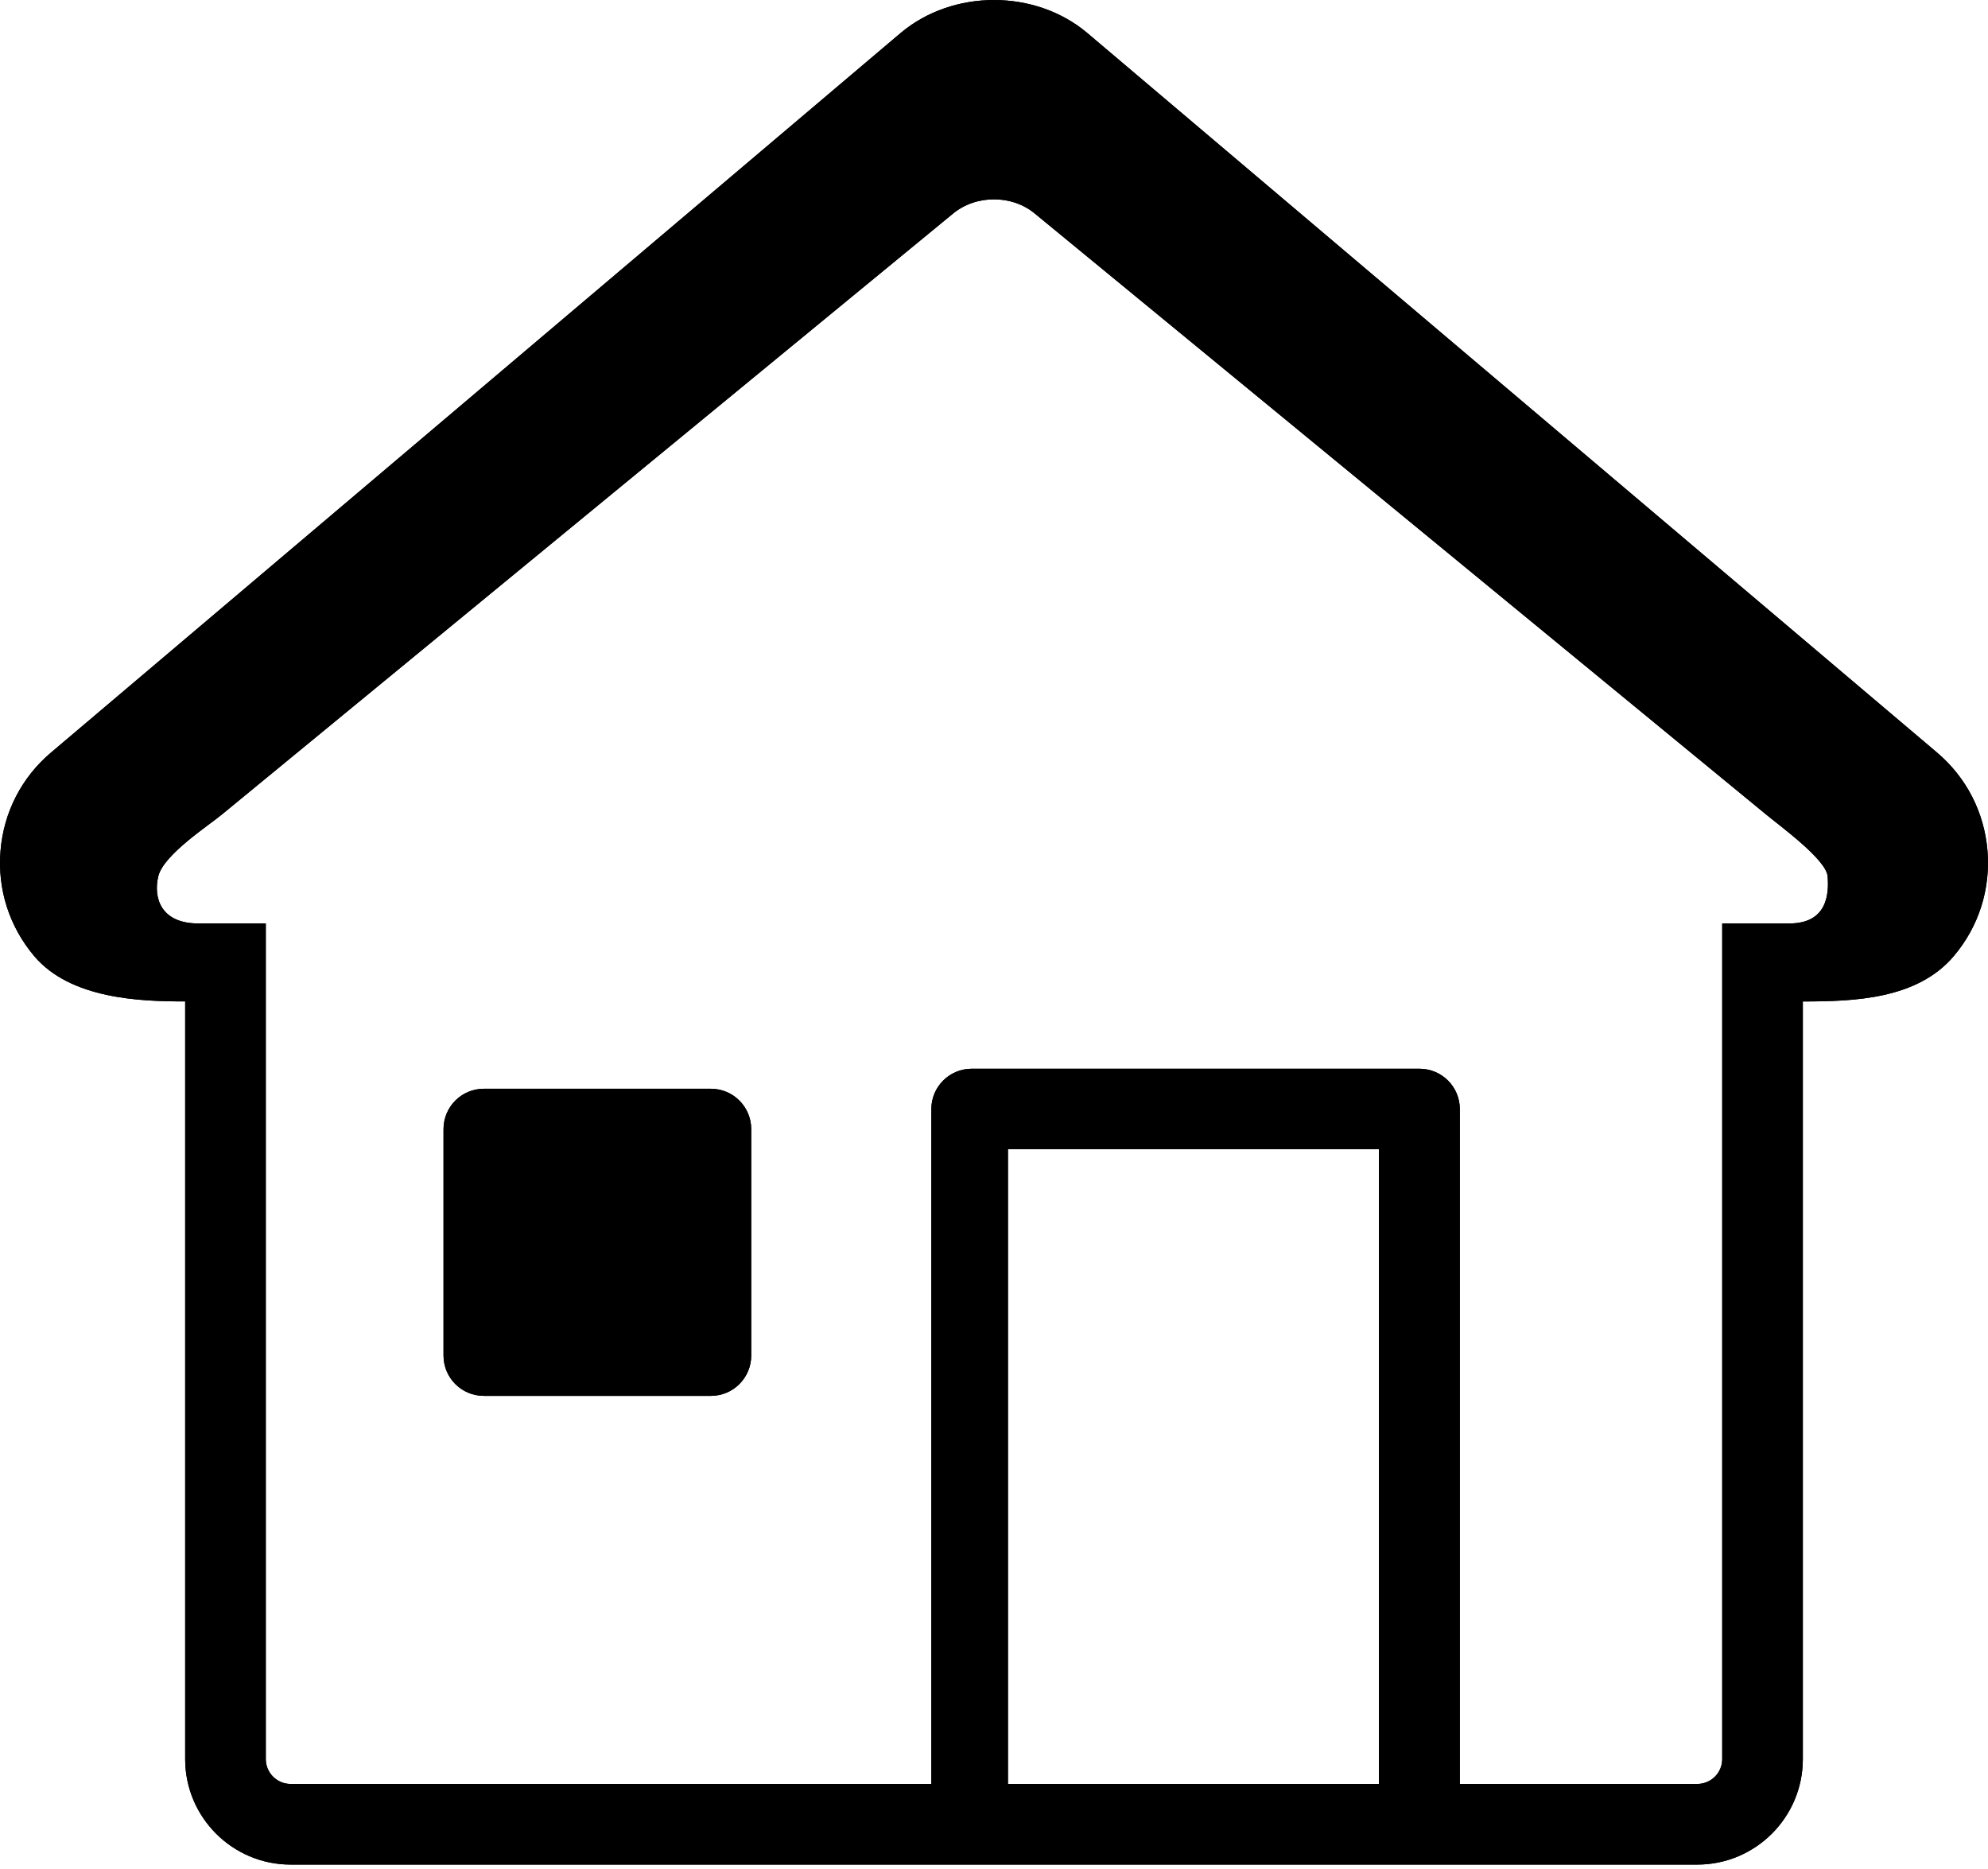
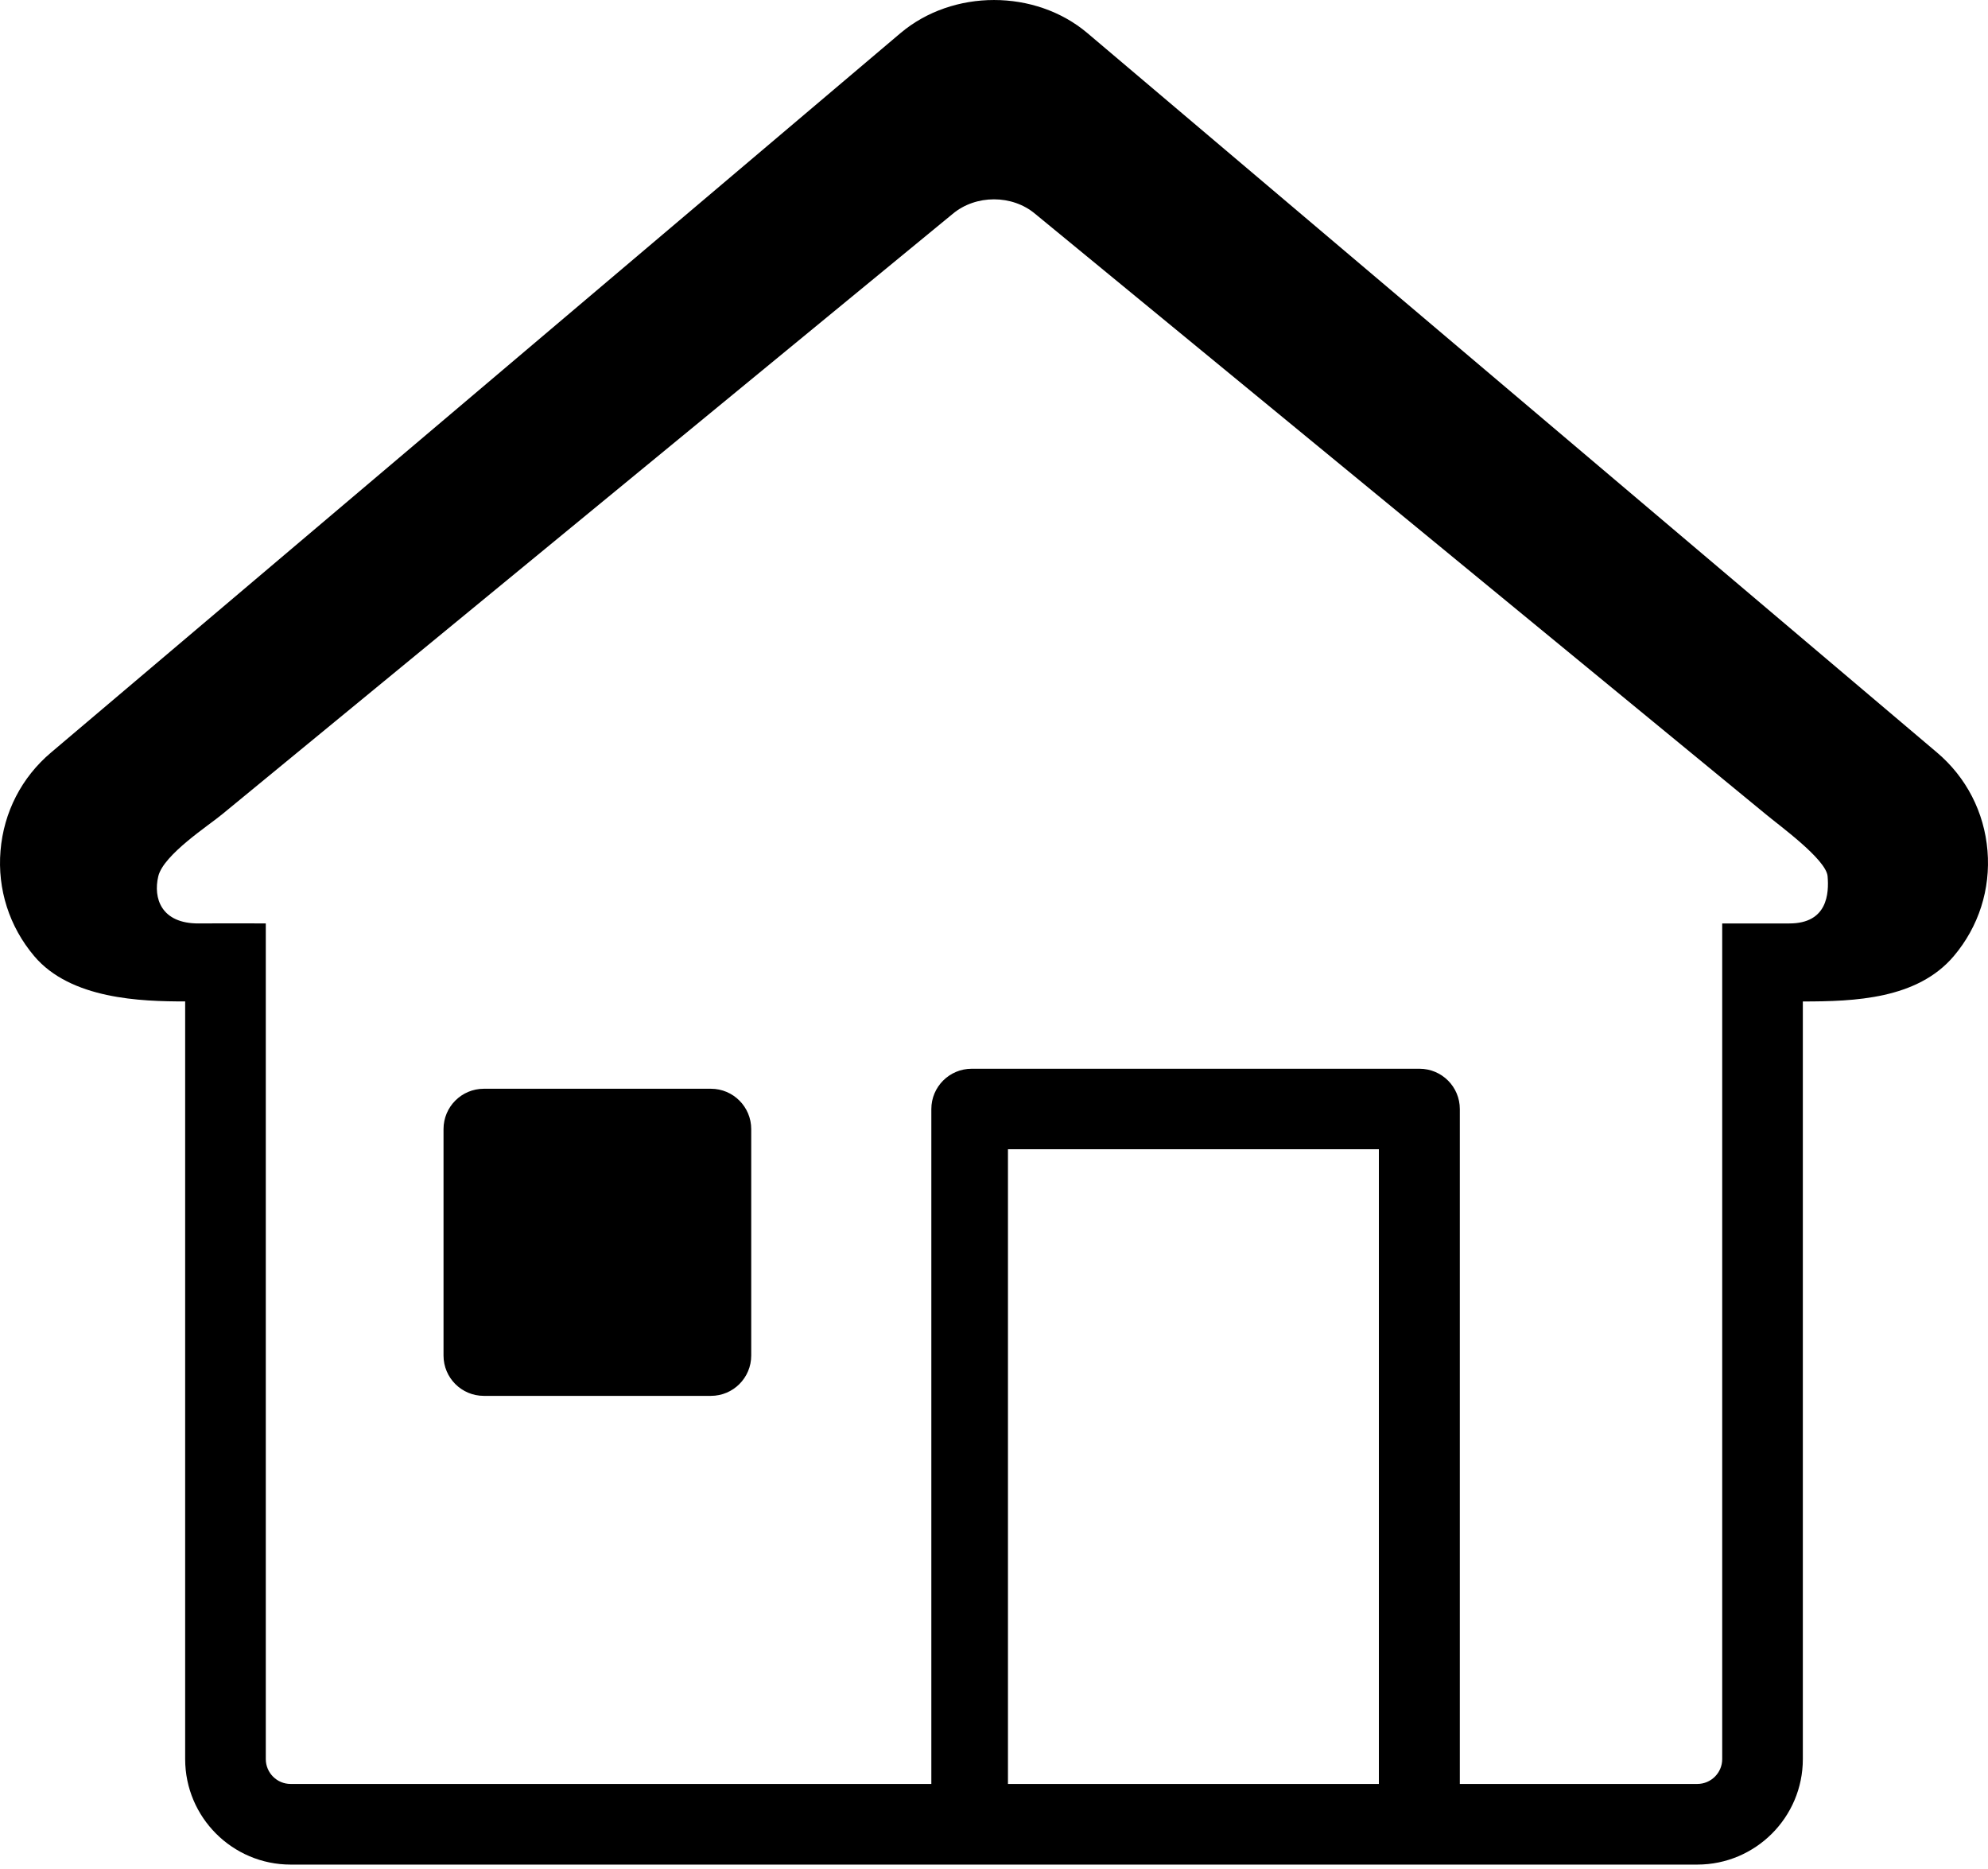
- <svg xmlns="http://www.w3.org/2000/svg" xmlns:xlink="http://www.w3.org/1999/xlink" width="50px" height="47px" viewBox="0 0 50 47" version="1.1">
-   <defs>
-     <path d="M168.315,253.222 L168.315,274.237 C168.315,274.581 168.034,274.861 167.689,274.861 L161.716,274.861 L161.716,257.89 C161.716,257.33 161.263,256.876 160.702,256.876 L149.438,256.876 C148.878,256.876 148.424,257.33 148.424,257.89 L148.424,274.861 L132.309,274.861 C131.965,274.861 131.685,274.581 131.685,274.237 L131.685,253.222 C131.685,253.222 130.943,253.216 129.998,253.222 C129.052,253.227 128.85,252.585 128.981,252.036 C129.113,251.488 130.269,250.746 130.597,250.469 L148.959,235.38 C149.541,234.89 150.46,234.89 151.038,235.38 L169.403,250.469 C169.731,250.746 170.931,251.608 170.966,252.036 C171.002,252.464 170.966,253.222 170.005,253.222 C169.044,253.222 168.315,253.222 168.315,253.222 Z M152.349,230.832 C151.037,229.723 148.964,229.723 147.649,230.832 L126.287,248.921 C125.544,249.547 125.093,250.425 125.013,251.394 C124.932,252.362 125.234,253.302 125.861,254.044 C126.777,255.128 128.549,255.184 129.657,255.183 L129.657,274.237 C129.657,275.7 130.847,276.889 132.309,276.889 L167.689,276.889 C169.152,276.889 170.343,275.7 170.343,274.237 L170.343,255.184 C171.646,255.184 173.221,255.126 174.139,254.044 C174.767,253.302 175.067,252.361 174.987,251.394 C174.907,250.425 174.455,249.547 173.714,248.921 L152.349,230.832 Z M150.351,258.9 L159.68,258.9 L159.68,274.861 L150.351,274.861 L150.351,258.9 Z M142.88,257.379 L137.169,257.379 C136.608,257.379 136.155,257.834 136.155,258.393 L136.155,264.088 C136.155,264.648 136.608,265.102 137.169,265.102 L142.88,265.102 C143.44,265.102 143.894,264.648 143.894,264.088 L143.894,258.393 C143.894,257.834 143.44,257.379 142.88,257.379 L142.88,257.379 Z" id="path-1" />
-   </defs>
+ <svg xmlns="http://www.w3.org/2000/svg" width="50px" height="47px" viewBox="0 0 50 47" version="1.1">
+   <defs />
  <g id="UI-Guides" stroke="none" stroke-width="1" fill-rule="evenodd">
    <g id="Iconography" transform="translate(-125, -230)">
-       <g id="Icn-Home">
-         <use fill-rule="evenodd" xlink:href="#path-1" />
-         <use fill-opacity="1" filter="url(#filter-2)" xlink:href="#path-1" />
-       </g>
+       <path d="M168.315,253.222 L168.315,274.237 C168.315,274.581 168.034,274.861 167.689,274.861 L161.716,274.861 L161.716,257.89 C161.716,257.33 161.263,256.876 160.702,256.876 L149.438,256.876 C148.878,256.876 148.424,257.33 148.424,257.89 L148.424,274.861 L132.309,274.861 C131.965,274.861 131.685,274.581 131.685,274.237 L131.685,253.222 C131.685,253.222 130.943,253.216 129.998,253.222 C129.052,253.227 128.85,252.585 128.981,252.036 C129.113,251.488 130.269,250.746 130.597,250.469 L148.959,235.38 C149.541,234.89 150.46,234.89 151.038,235.38 L169.403,250.469 C169.731,250.746 170.931,251.608 170.966,252.036 C171.002,252.464 170.966,253.222 170.005,253.222 C169.044,253.222 168.315,253.222 168.315,253.222 Z M152.349,230.832 C151.037,229.723 148.964,229.723 147.649,230.832 L126.287,248.921 C125.544,249.547 125.093,250.425 125.013,251.394 C124.932,252.362 125.234,253.302 125.861,254.044 C126.777,255.128 128.549,255.184 129.657,255.183 L129.657,274.237 C129.657,275.7 130.847,276.889 132.309,276.889 L167.689,276.889 C169.152,276.889 170.343,275.7 170.343,274.237 L170.343,255.184 C171.646,255.184 173.221,255.126 174.139,254.044 C174.767,253.302 175.067,252.361 174.987,251.394 C174.907,250.425 174.455,249.547 173.714,248.921 L152.349,230.832 Z M150.351,258.9 L159.68,258.9 L159.68,274.861 L150.351,274.861 L150.351,258.9 Z M142.88,257.379 L137.169,257.379 C136.608,257.379 136.155,257.834 136.155,258.393 L136.155,264.088 C136.155,264.648 136.608,265.102 137.169,265.102 L142.88,265.102 C143.44,265.102 143.894,264.648 143.894,264.088 L143.894,258.393 C143.894,257.834 143.44,257.379 142.88,257.379 L142.88,257.379 Z" id="Fill-17" />
    </g>
  </g>
</svg>
